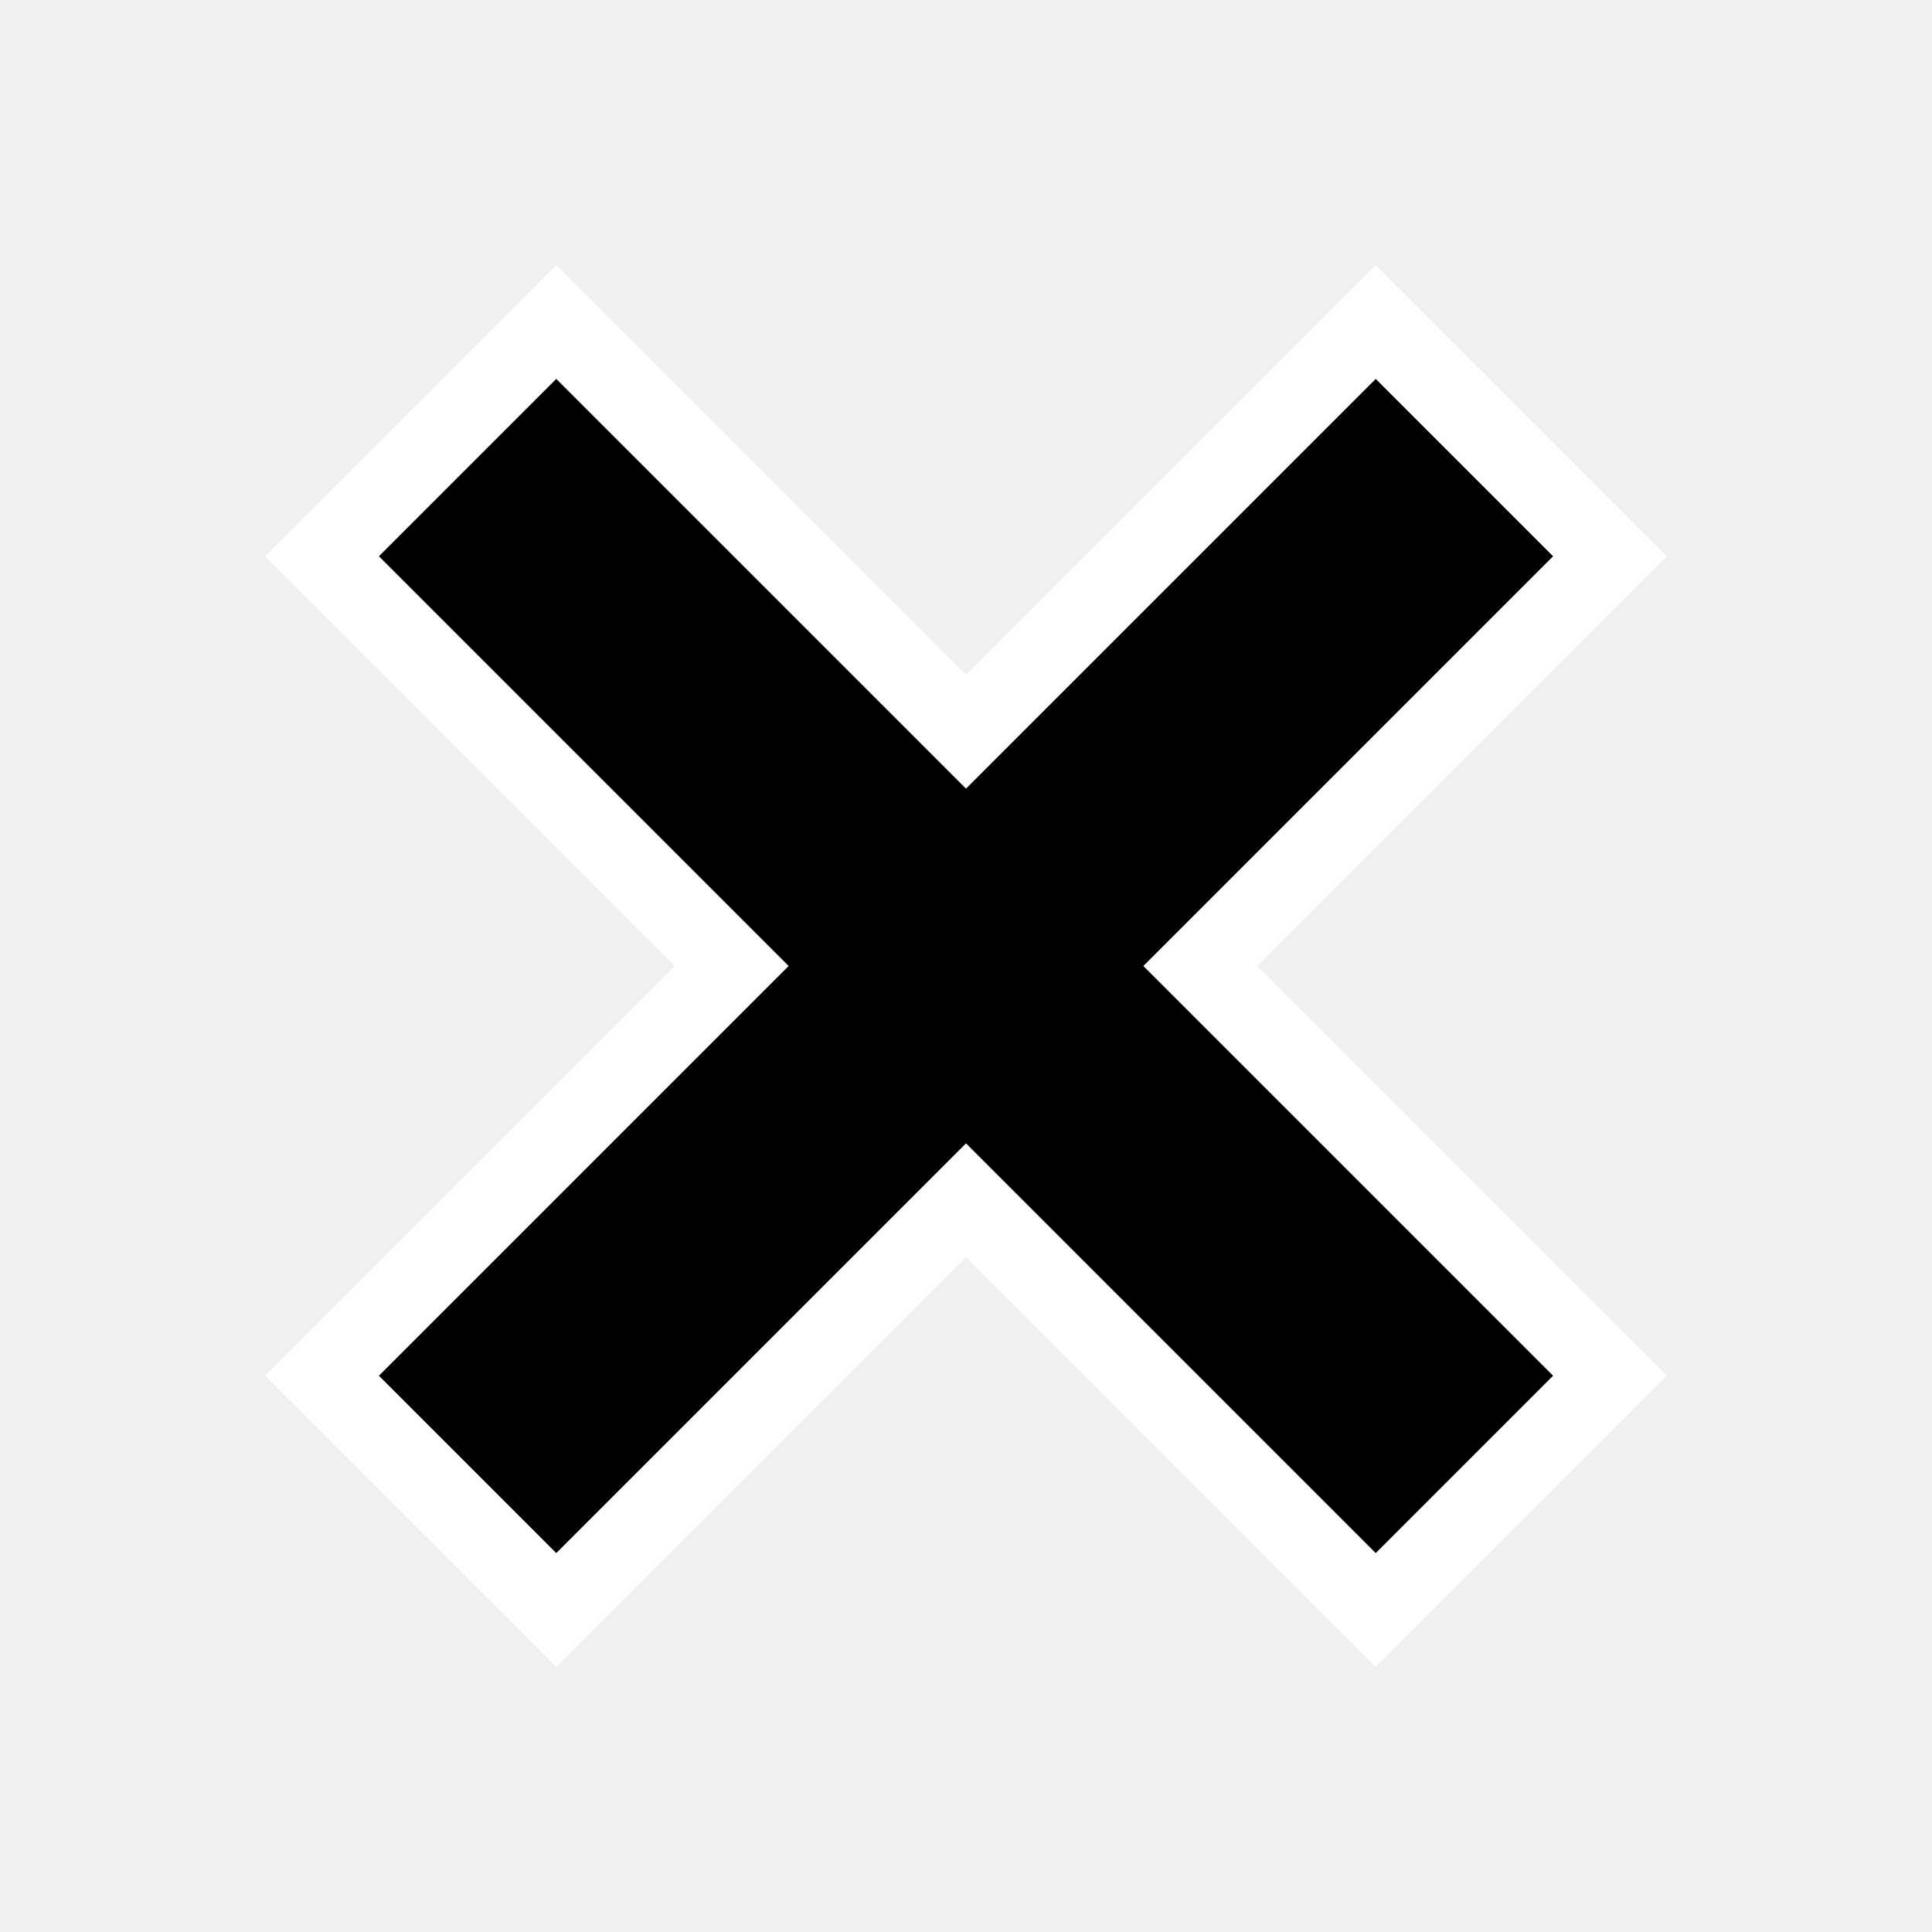
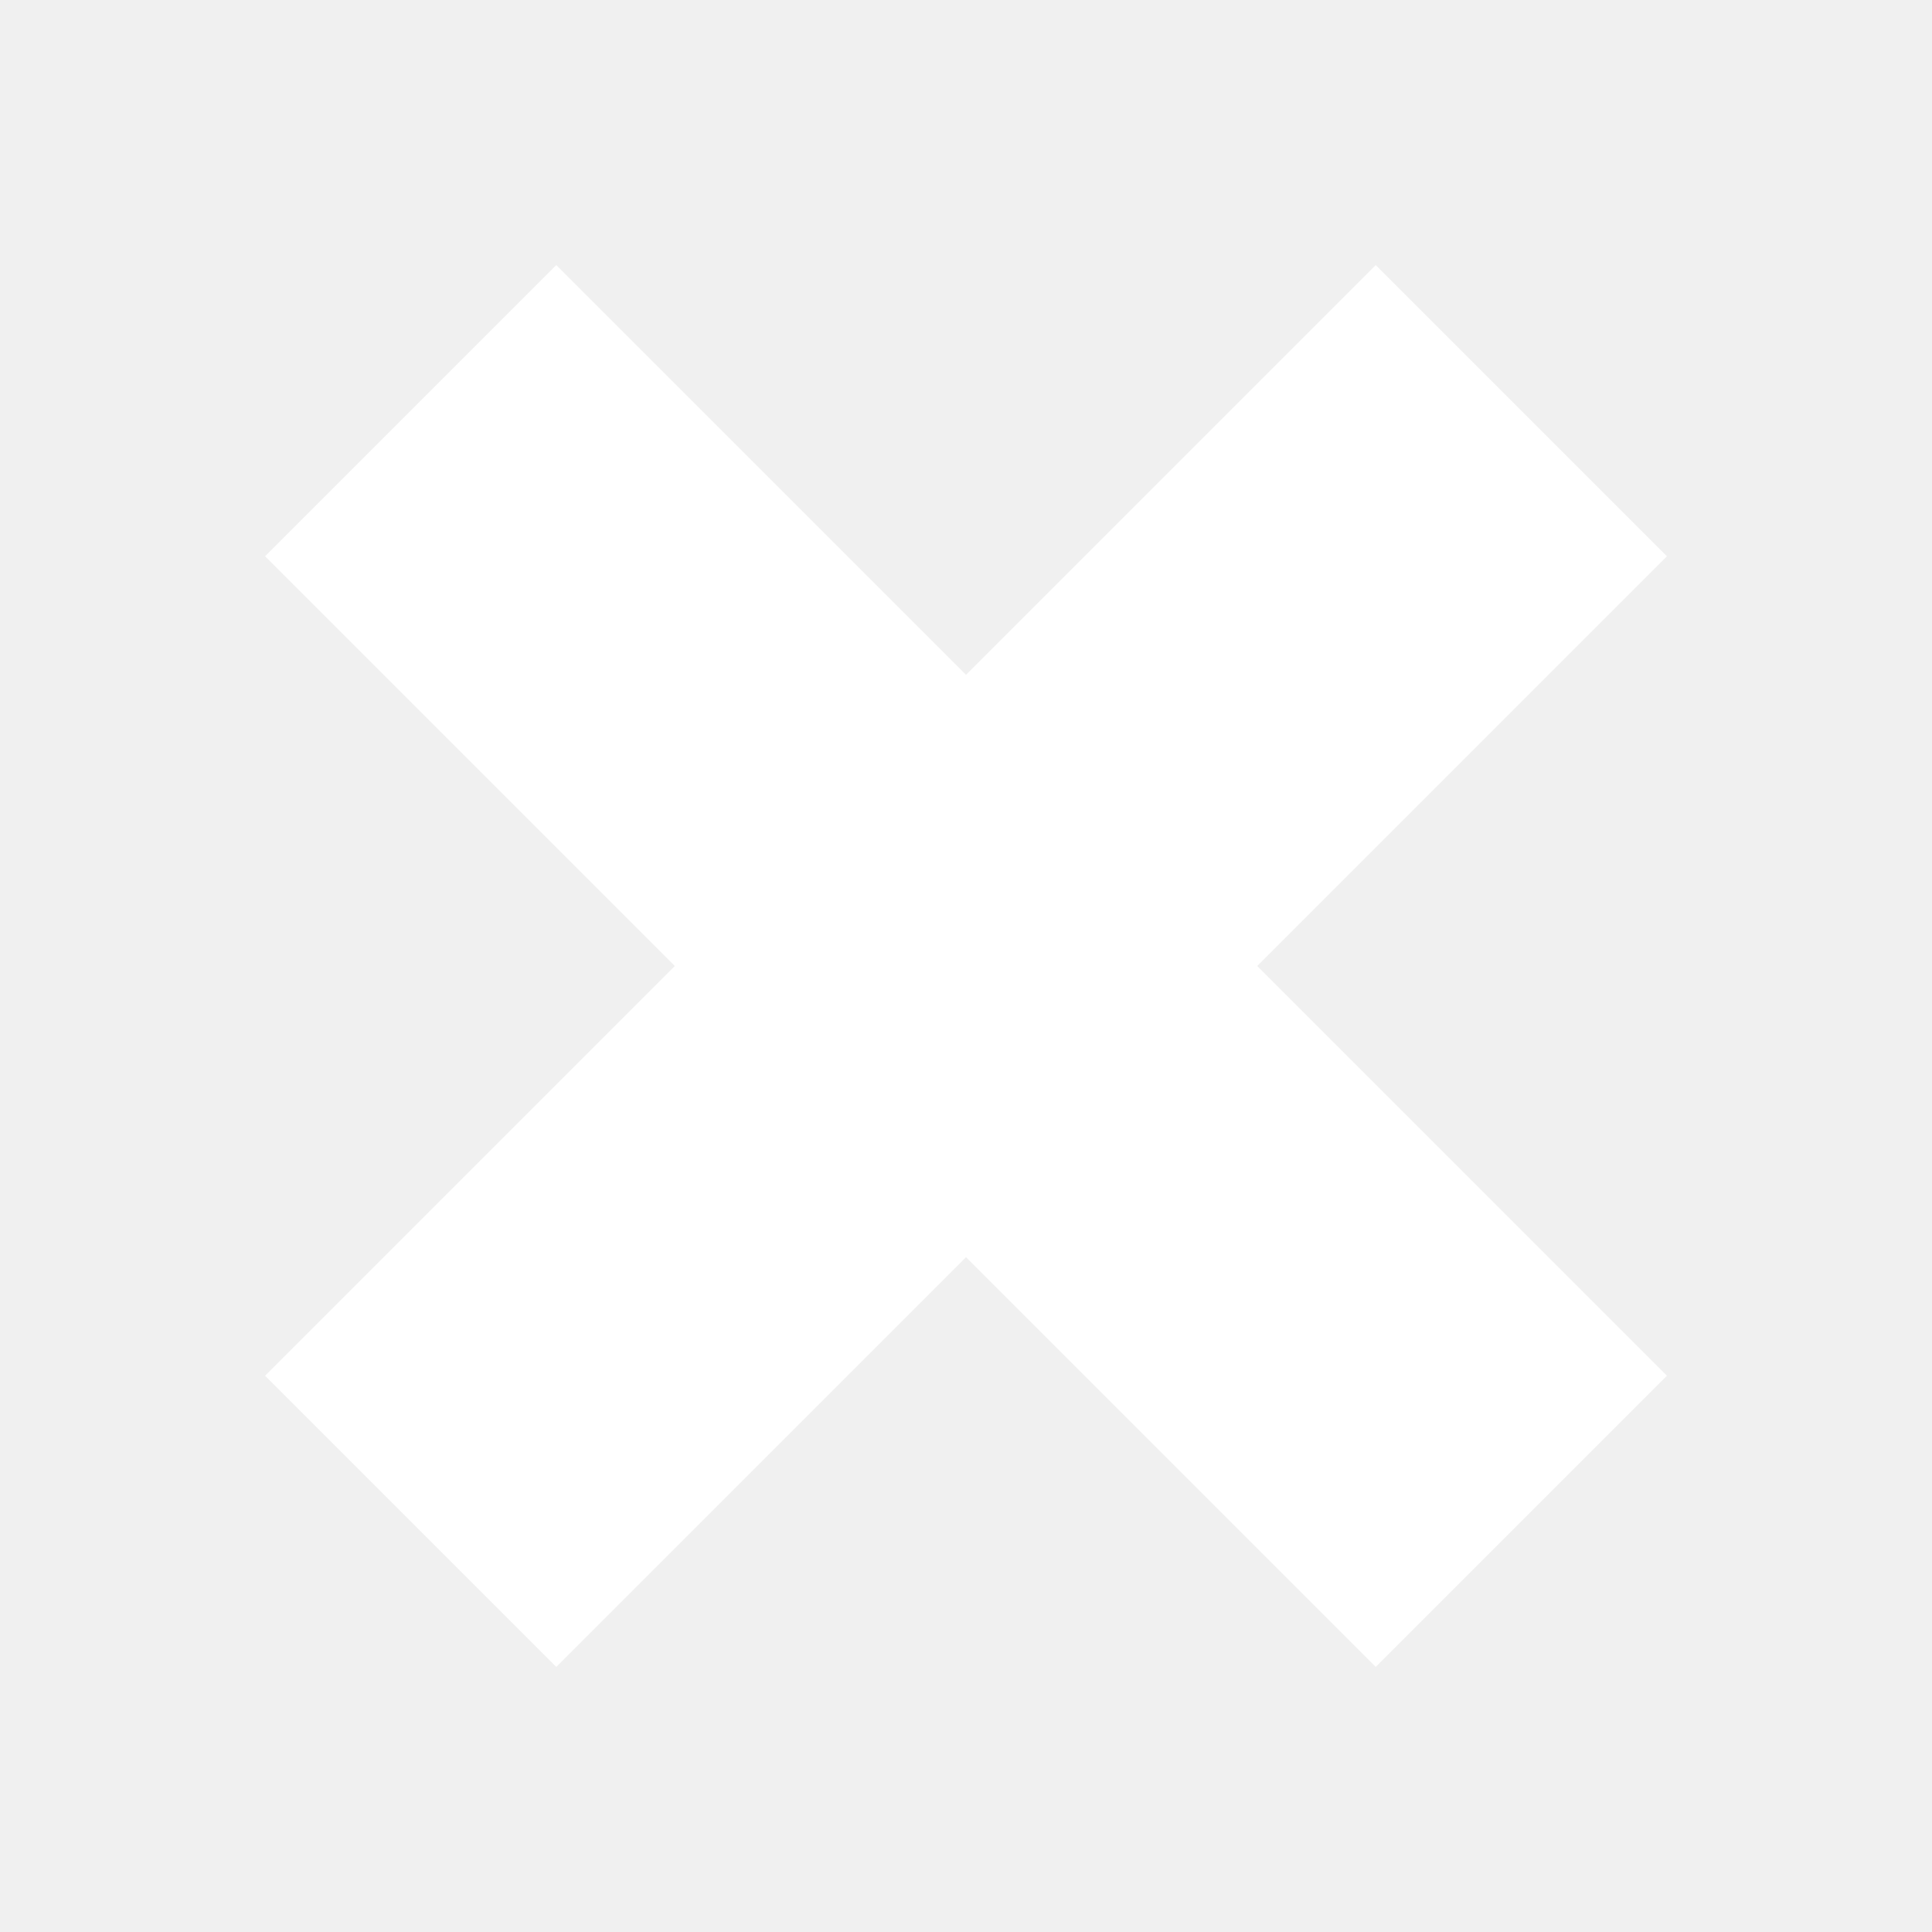
<svg xmlns="http://www.w3.org/2000/svg" viewBox="0 0 24 24">
-   <path d="M20 6.91L17.09 4L12 9.09L6.91 4L4 6.91L9.09 12L4 17.09L6.91 20L12 14.91L17.09 20L20 17.09L14.91 12L20 6.91Z" stroke="white" />
+   <path d="M20 6.91L17.09 4L12 9.09L6.91 4L4 6.91L9.09 12L4 17.09L6.91 20L12 14.91L17.09 20L20 17.09L14.91 12L20 6.91Z" stroke="white" fill="white" />
</svg>
